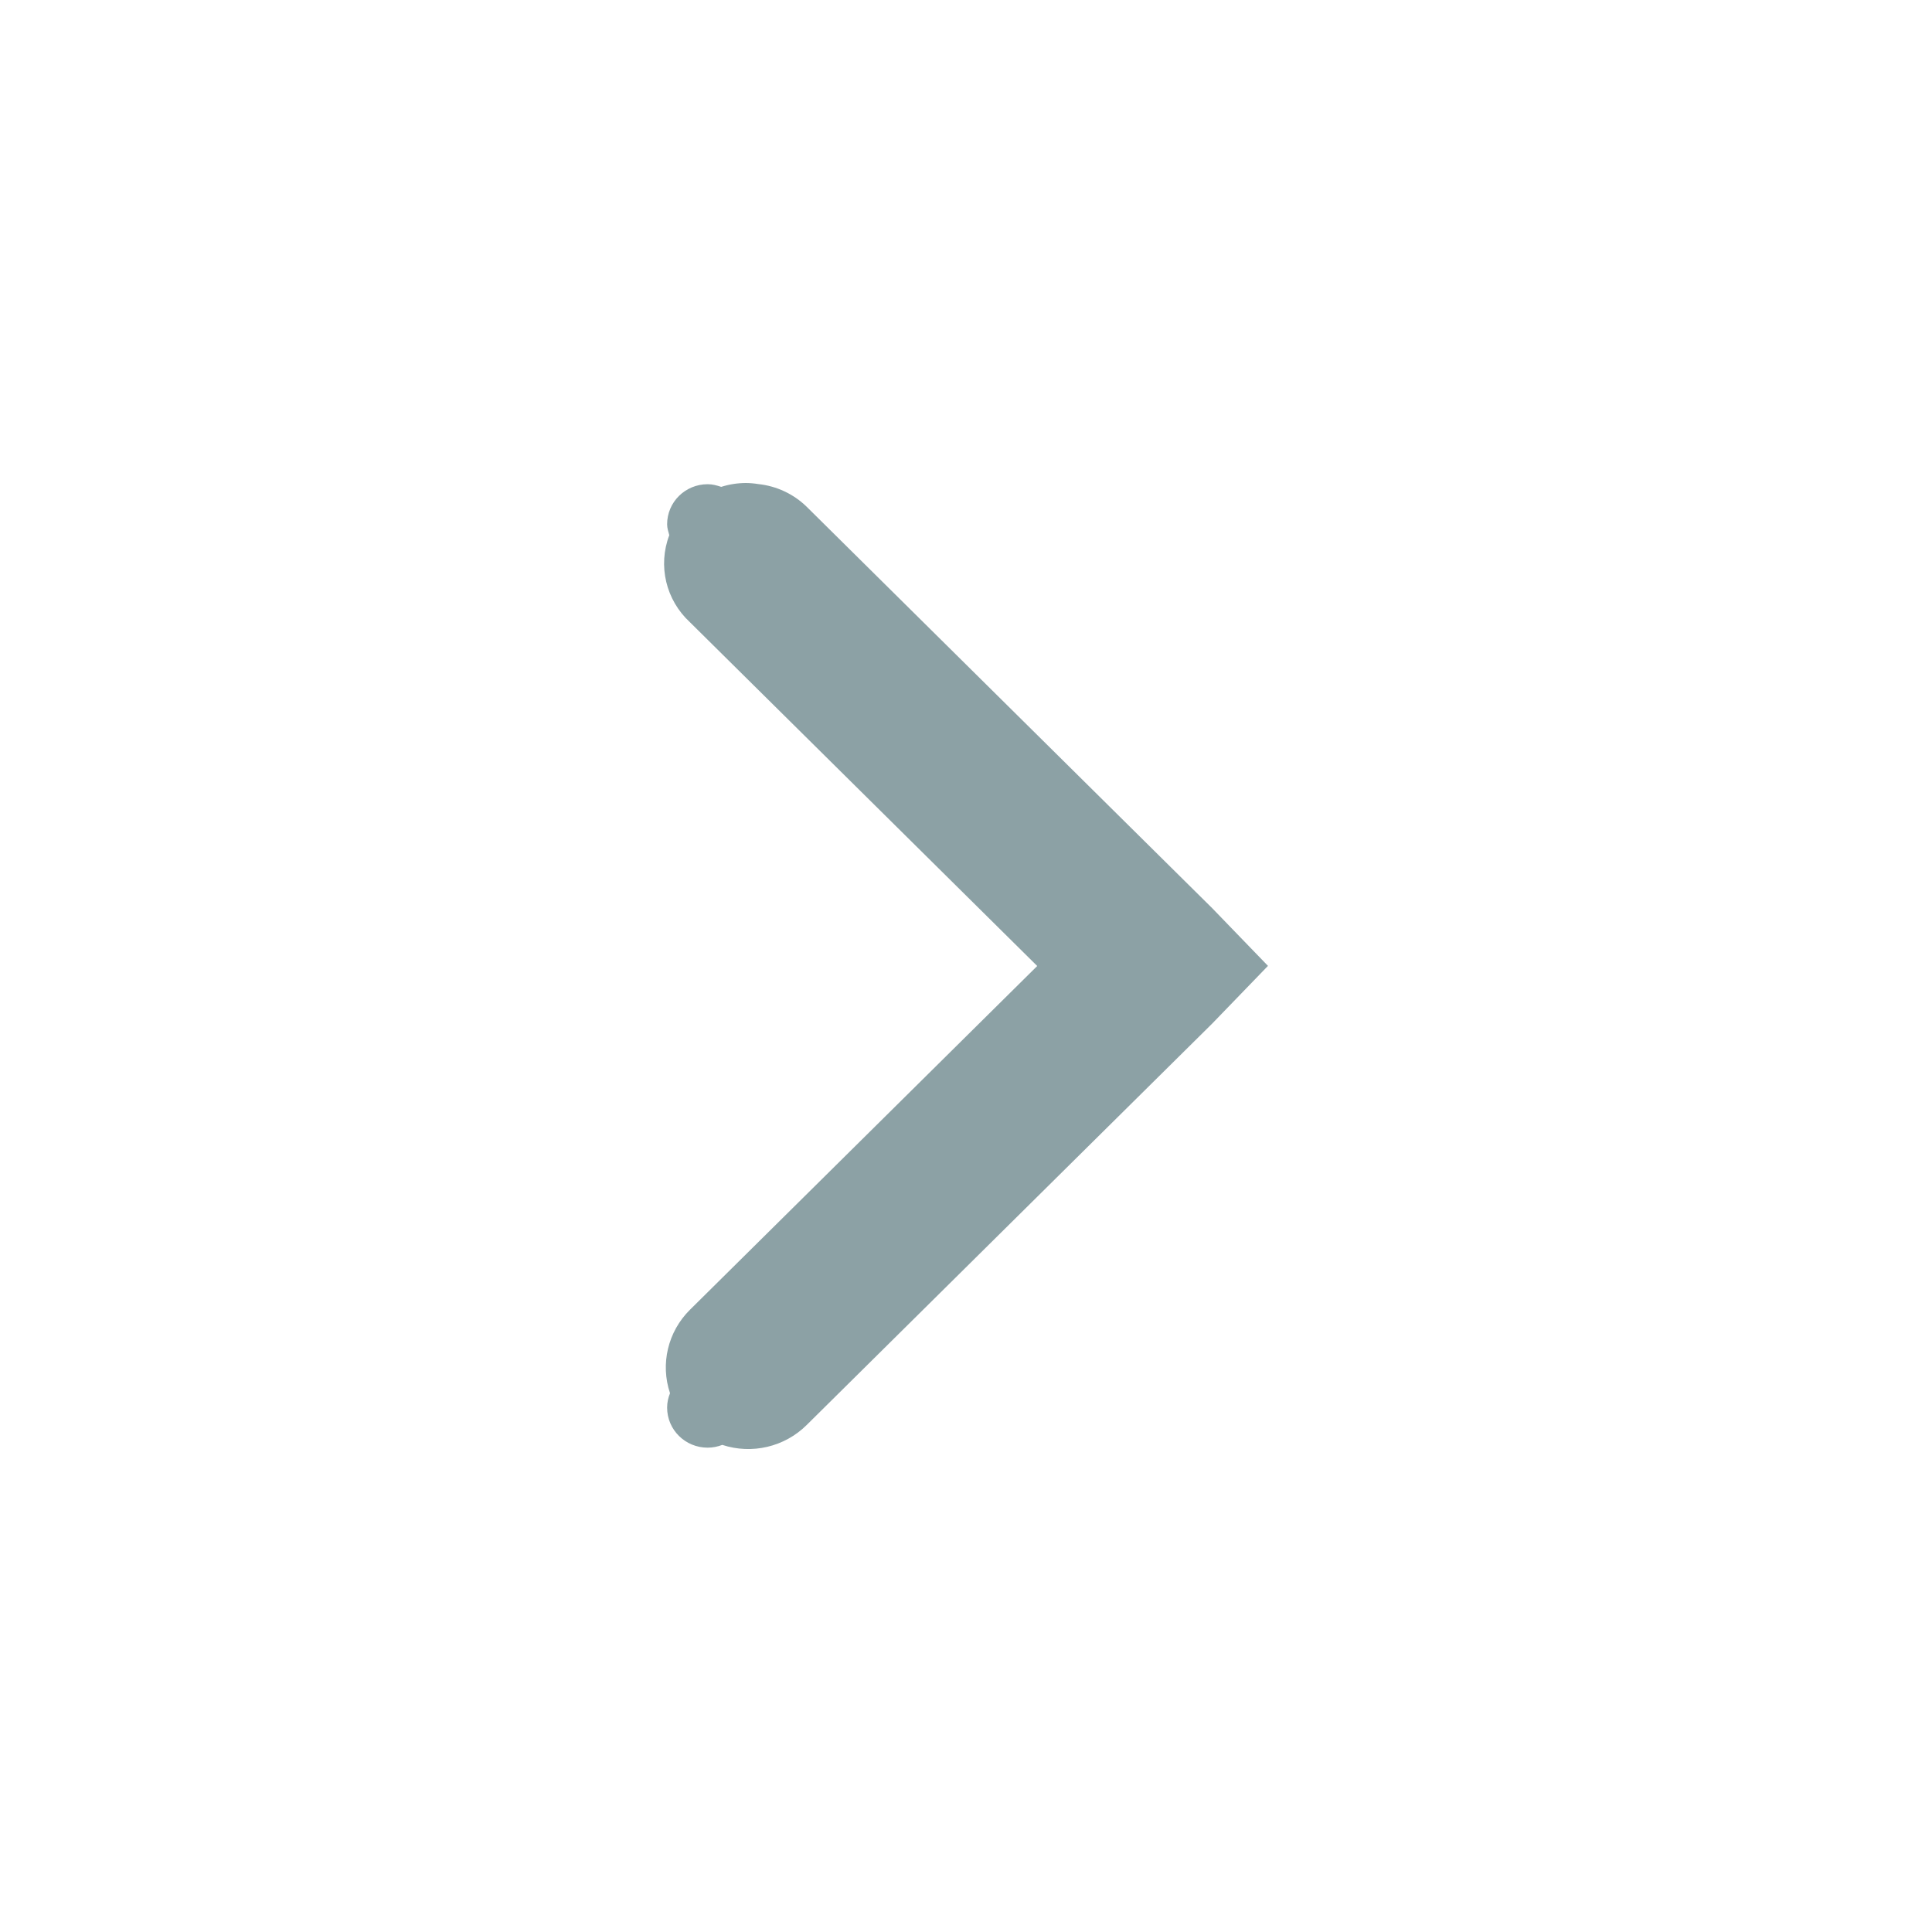
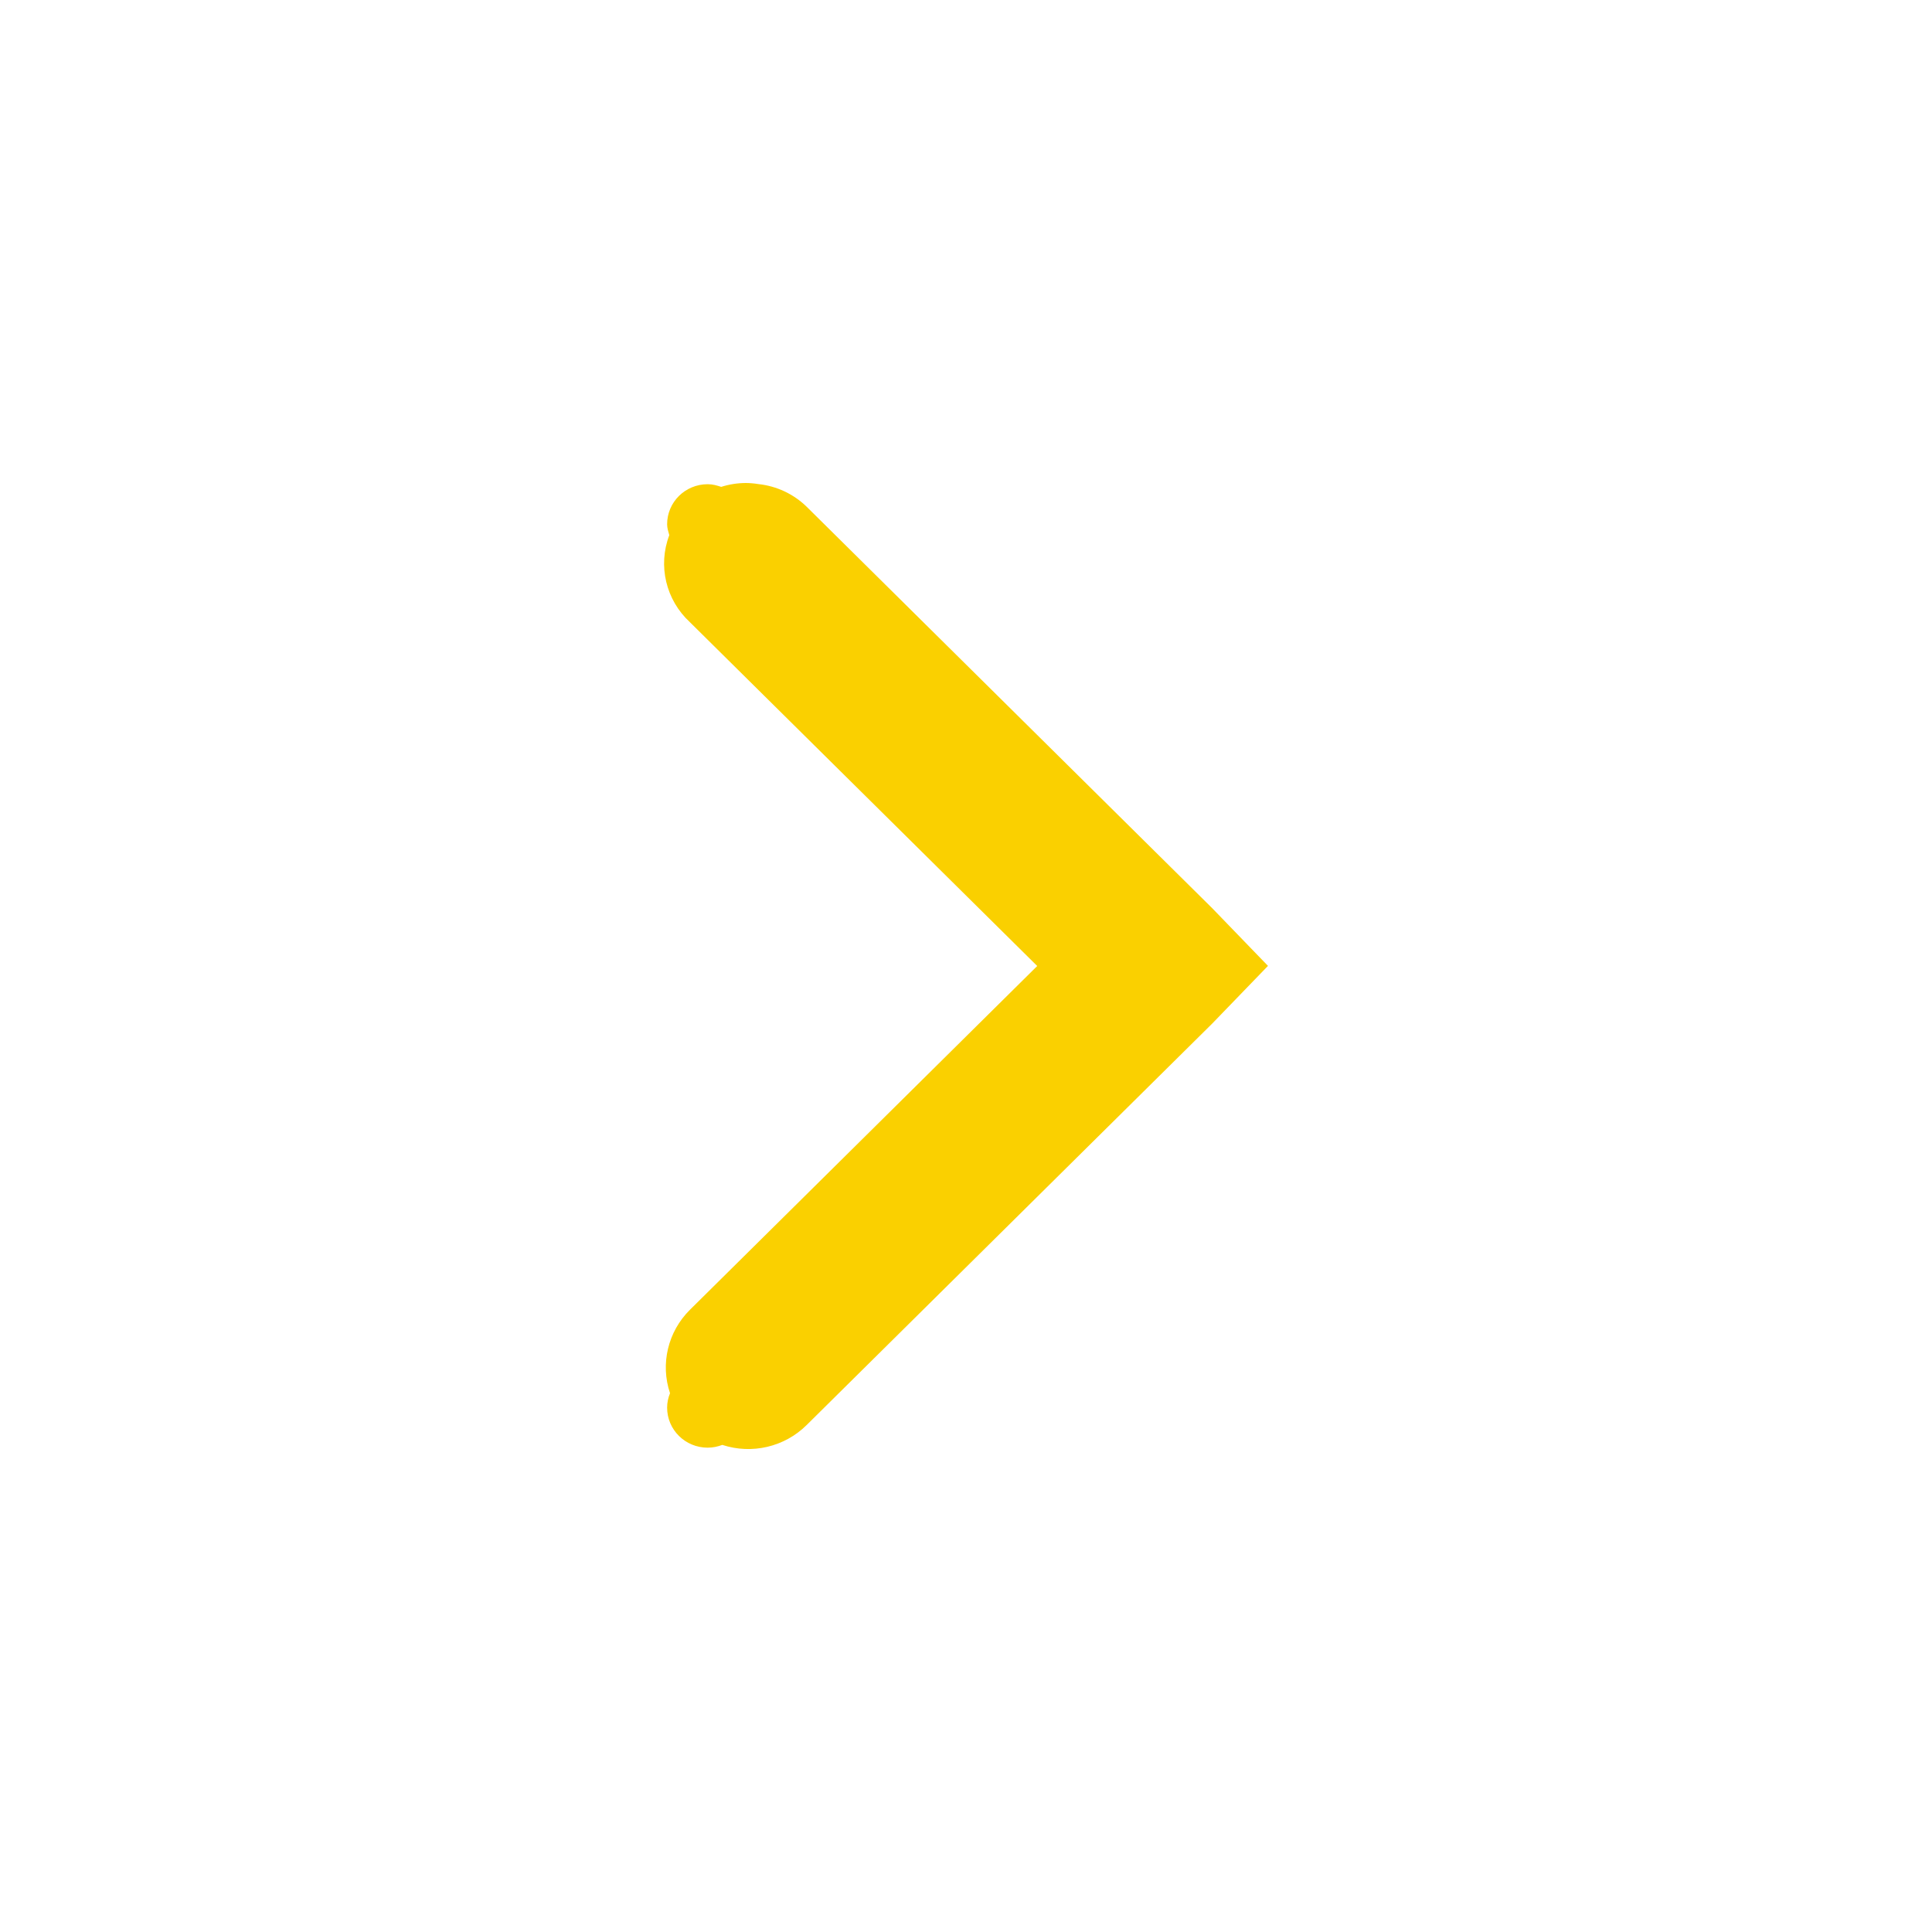
- <svg xmlns="http://www.w3.org/2000/svg" xmlns:ns1="http://www.openswatchbook.org/uri/2009/osb" width="16" version="1.1" id="svg7384" height="16">
+ <svg xmlns="http://www.w3.org/2000/svg" width="16" version="1.1" id="svg7384" height="16">
  <defs id="defs7386">
-     <linearGradient ns1:paint="solid" id="selected_bg_color">
+     <linearGradient id="selected_bg_color">
      <stop id="stop4147" offset="0" style="stop-color:#5294e2;stop-opacity:1;" />
    </linearGradient>
  </defs>
  <g transform="translate(-100.0002,-747)" style="display:inline" id="layer9" />
  <g transform="translate(-100.0002,-747)" id="layer10" />
  <g transform="translate(-100.0002,-747)" id="layer11" />
  <g transform="translate(-100.0002,-747)" id="layer13" />
  <g transform="translate(-100.0002,-747)" id="layer14" />
  <g transform="translate(-100.0002,-747)" style="display:inline" id="layer15" />
  <g transform="translate(-100.0002,-747)" style="display:inline" id="g71291" />
  <g transform="translate(-100.0002,-747)" style="display:inline" id="g4953" />
  <g transform="translate(-100.0002,-747)" style="display:inline" id="layer12">
-     <path id="path6040" d="m 106.177,751 a 0.672,0.665 0 0 1 0.104,0.009 0.672,0.665 0 0 1 0.399,0.187 l 3.359,3.325 0.462,0.478 -0.462,0.478 -3.359,3.325 a 0.683,0.676 0 0 1 -0.698,0.164 c -0.037,0.014 -0.078,0.023 -0.121,0.023 -0.186,0 -0.336,-0.148 -0.336,-0.332 0,-0.042 0.009,-0.082 0.024,-0.119 a 0.683,0.676 0 0 1 0.165,-0.691 l 2.876,-2.847 -2.876,-2.847 a 0.672,0.665 0 0 1 -0.171,-0.721 c -0.008,-0.029 -0.018,-0.058 -0.018,-0.09 0,-0.184 0.15,-0.332 0.336,-0.332 0.04,0 0.076,0.01 0.112,0.022 A 0.672,0.665 0 0 1 106.177,751 Z" style="color:#000000;font-style:normal;font-variant:normal;font-weight:normal;font-stretch:normal;font-size:medium;line-height:normal;font-family:Sans;-inkscape-font-specification:Sans;text-indent:0;text-align:start;text-decoration:none;text-decoration-line:none;letter-spacing:normal;word-spacing:normal;text-transform:none;writing-mode:lr-tb;direction:ltr;baseline-shift:baseline;text-anchor:start;display:inline;overflow:visible;visibility:visible;fill:#8CA1A5;fill-opacity:1;stroke:none;stroke-width:2;marker:none;enable-background:accumulate" />
+     <path id="path6040" d="m 106.177,751 a 0.672,0.665 0 0 1 0.104,0.009 0.672,0.665 0 0 1 0.399,0.187 l 3.359,3.325 0.462,0.478 -0.462,0.478 -3.359,3.325 a 0.683,0.676 0 0 1 -0.698,0.164 c -0.037,0.014 -0.078,0.023 -0.121,0.023 -0.186,0 -0.336,-0.148 -0.336,-0.332 0,-0.042 0.009,-0.082 0.024,-0.119 a 0.683,0.676 0 0 1 0.165,-0.691 l 2.876,-2.847 -2.876,-2.847 a 0.672,0.665 0 0 1 -0.171,-0.721 c -0.008,-0.029 -0.018,-0.058 -0.018,-0.09 0,-0.184 0.15,-0.332 0.336,-0.332 0.04,0 0.076,0.01 0.112,0.022 A 0.672,0.665 0 0 1 106.177,751 Z" style="color:#000000;font-style:normal;font-variant:normal;font-weight:normal;font-stretch:normal;font-size:medium;line-height:normal;font-family:Sans;-inkscape-font-specification:Sans;text-indent:0;text-align:start;text-decoration:none;text-decoration-line:none;letter-spacing:normal;word-spacing:normal;text-transform:none;writing-mode:lr-tb;direction:ltr;baseline-shift:baseline;text-anchor:start;display:inline;overflow:visible;visibility:visible;fill:#fad000;fill-opacity:1;stroke:none;stroke-width:2;marker:none;enable-background:accumulate" />
  </g>
</svg>
